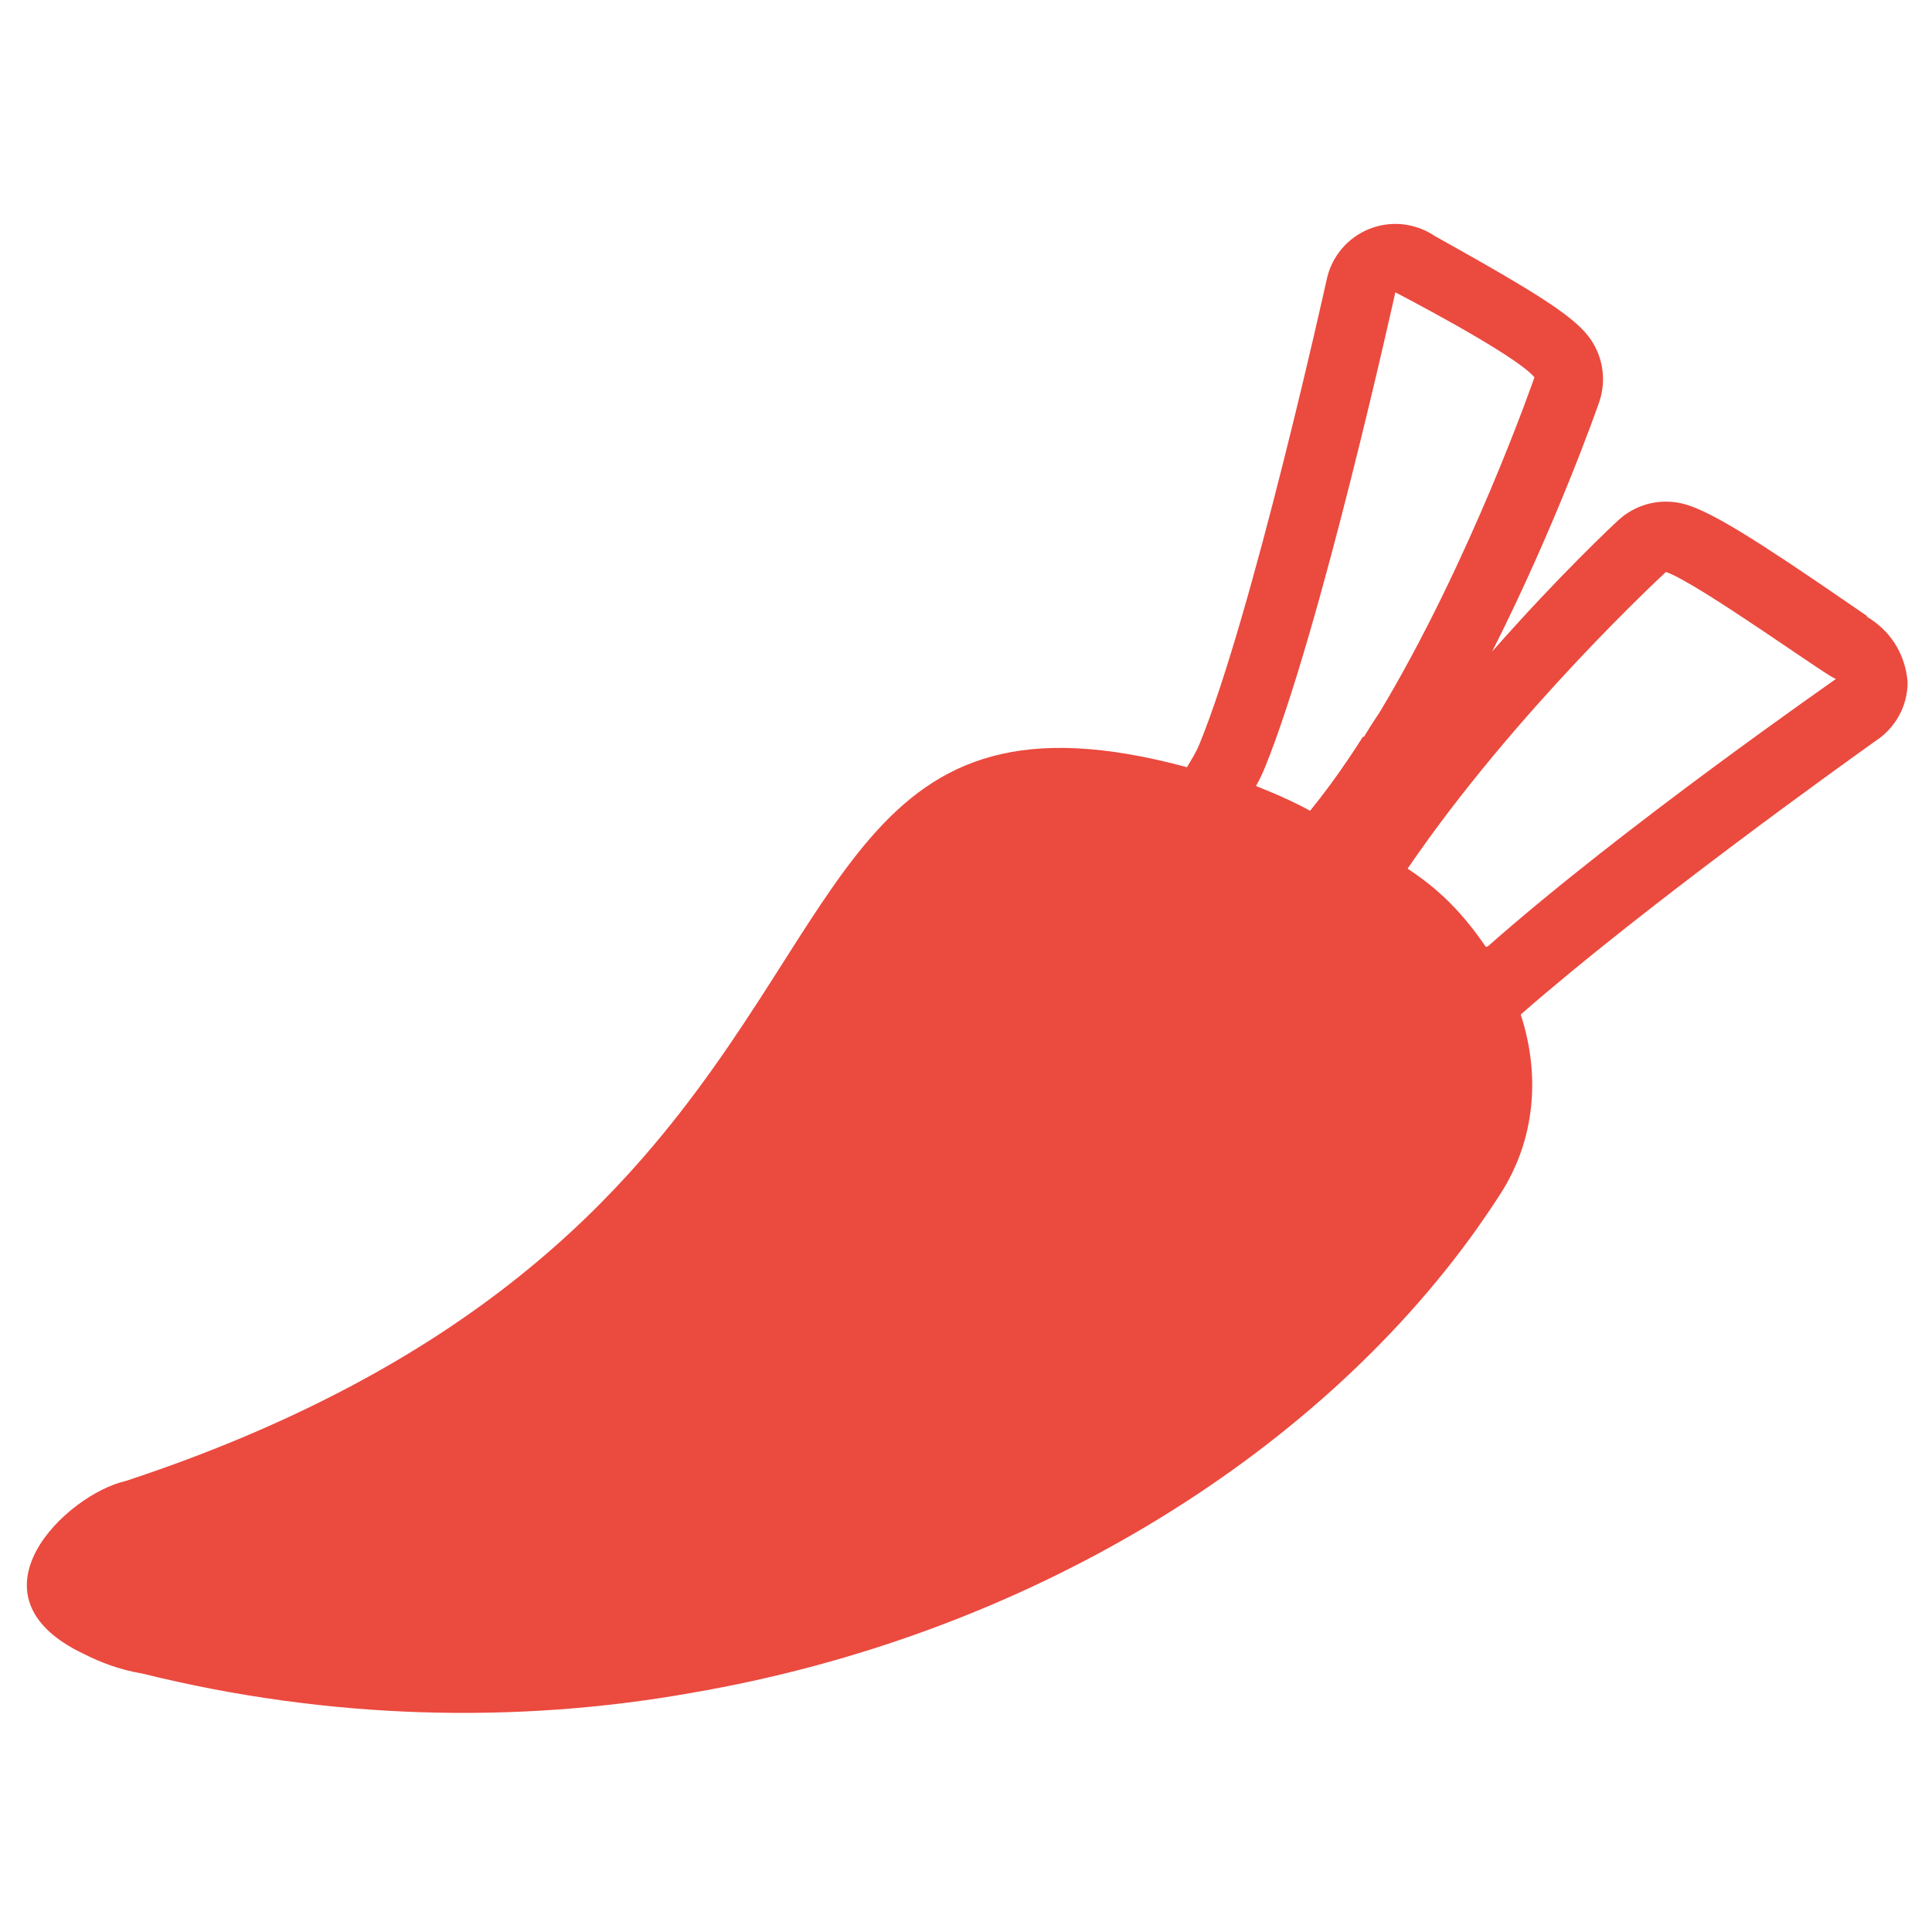
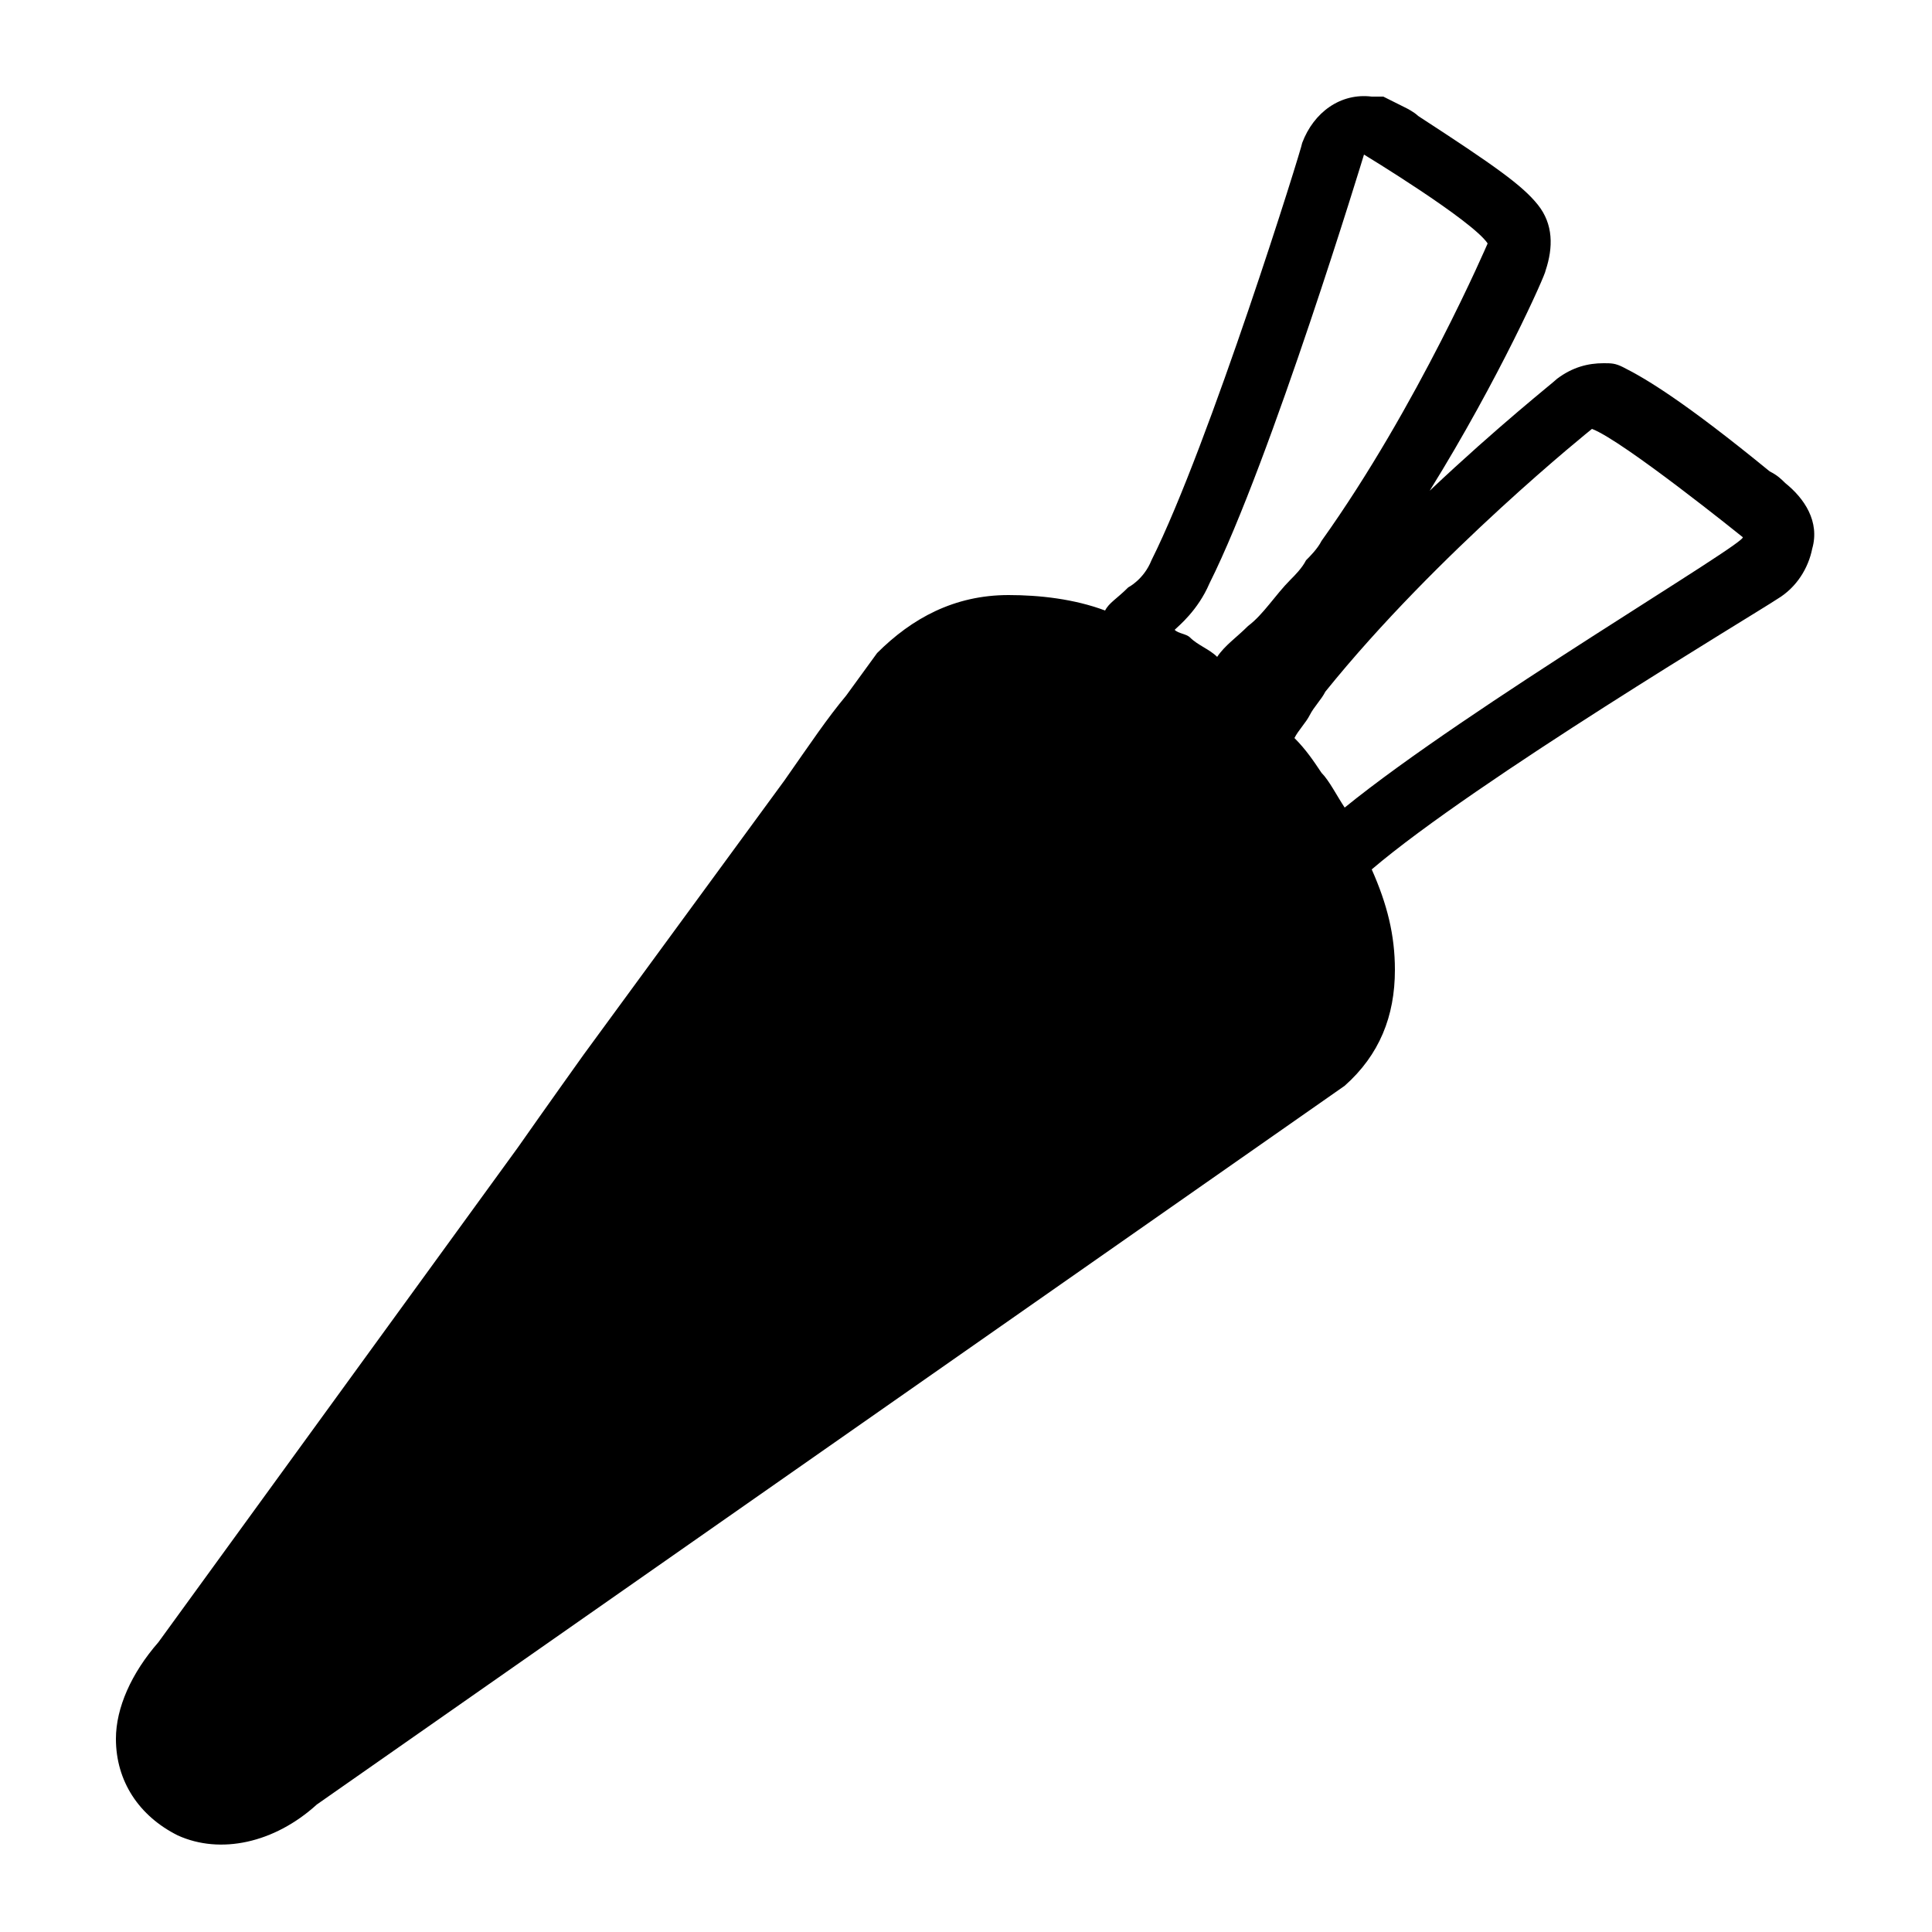
- <svg xmlns="http://www.w3.org/2000/svg" version="1.1" x="0px" y="0px" width="50px" height="50px" viewBox="0 0 50 50" enable-background="new 0 0 50 50" xml:space="preserve">
-   <style>.style0{fill:	#EB4A3F;}</style>
-   <path d="M48.334 15.953c-0.095-0.064-0.238-0.163-0.416-0.286c-2.505-1.726-3.576-2.382-4.247-2.598 c-0.183-0.059-0.37-0.087-0.557-0.087c-0.449 0-0.89 0.167-1.23 0.48c-0.101 0.092-1.53 1.424-3.267 3.4 c1.654-3.272 2.715-6.296 2.77-6.455c0.215-0.623 0.076-1.313-0.363-1.805c-0.431-0.482-1.287-1.038-3.523-2.287 c-0.163-0.091-0.293-0.163-0.369-0.207c-0.205-0.139-0.441-0.237-0.699-0.284c-0.108-0.02-0.216-0.029-0.322-0.029 c-0.838 0-1.586 0.581-1.773 1.426c-0.019 0.086-1.92 8.675-3.295 12.034c-0.095 0.232-0.217 0.417-0.325 0.6 c-8.559-2.312-8.571 3.802-14.102 10.133c-1.796 2.056-4.185 4.125-7.633 5.938c-1.649 0.867-3.53 1.678-5.724 2.4 c-1.537 0.346-4.287 2.976-1.07 4.487c0.394 0.2 0.9 0.4 1.5 0.5c4.843 1.2 9.7 1.3 14.2 0.5 c8.639-1.478 16.118-6.089 20.338-12.021c0.212-0.301 0.417-0.602 0.61-0.905c0.883-1.377 1.04-3.04 0.519-4.631 c3.227-2.827 8.592-6.66 9.186-7.082c0.497-0.325 0.827-0.885 0.827-1.521C49.308 16.9 48.9 16.3 48.3 15.953z M35.271 19.068c-0.129 0.205-0.26 0.405-0.393 0.6c-0.314 0.464-0.64 0.905-0.973 1.315c-0.178-0.099-0.362-0.19-0.546-0.276 c-0.282-0.132-0.568-0.252-0.854-0.366c0.077-0.138 0.151-0.283 0.218-0.445c1.45-3.544 3.388-12.331 3.388-12.331 c-0.004 0 3.1 1.6 3.6 2.2c0 0-1.636 4.735-4.021 8.693C35.525 18.7 35.4 18.9 35.3 19.068z M38.45 24.5 c-0.304-0.443-0.646-0.875-1.07-1.274c-0.257-0.241-0.525-0.46-0.951-0.746c2.78-4.081 6.686-7.678 6.686-7.678 c0.859 0.3 4.3 2.8 4.4 2.767l0.001 0C47.483 17.6 42 21.4 38.5 24.497z" class="style0" />
+ <svg xmlns="http://www.w3.org/2000/svg" version="1.1" id="Layer_1" x="0px" y="0px" viewBox="-454 256 50 50" enable-background="new -454 256 50 50" xml:space="preserve">
+   <path d="M-407.8,268.5c-0.1-0.1-0.2-0.2-0.4-0.3c-2.2-1.8-3.2-2.4-3.8-2.7c-0.2-0.1-0.3-0.1-0.5-0.1c-0.4,0-0.8,0.1-1.2,0.4  c-0.1,0.1-1.5,1.2-3.3,2.9c1.8-2.9,3-5.6,3-5.7c0.2-0.6,0.2-1.2-0.2-1.7c-0.4-0.5-1.1-1-3.1-2.3c-0.1-0.1-0.3-0.2-0.3-0.2  c-0.2-0.1-0.4-0.2-0.6-0.3c-0.1,0-0.2,0-0.3,0c-0.8-0.1-1.5,0.4-1.8,1.2c0,0.1-2.4,7.8-3.9,10.8c-0.2,0.5-0.6,0.7-0.6,0.7  c-0.3,0.3-0.5,0.4-0.6,0.6c-0.8-0.3-1.7-0.4-2.5-0.4c-1.4,0-2.5,0.6-3.4,1.5l-0.8,1.1c-0.5,0.6-0.9,1.2-1.6,2.2l-5.2,7.1  c0,0-1,1.4-1.7,2.4l-9.3,12.8c-0.7,0.8-1.1,1.7-1.1,2.5c0,1.1,0.6,2,1.6,2.5c1.1,0.5,2.5,0.2,3.6-0.8l26.6-18.6  c0.9-0.8,1.3-1.8,1.3-3c0-0.9-0.2-1.7-0.6-2.6c2.7-2.3,9.9-6.6,10.5-7c0.5-0.3,0.8-0.8,0.9-1.3  C-406.9,269.5-407.3,268.9-407.8,268.5z M-422.7,271.1c1.6-3.2,4-11.1,4-11.1c0,0,2.8,1.7,3.2,2.3c0,0-1.8,4.2-4.3,7.7  c-0.1,0.2-0.3,0.4-0.4,0.5c-0.1,0.2-0.3,0.4-0.4,0.5c-0.4,0.4-0.7,0.9-1.1,1.2c-0.3,0.3-0.6,0.5-0.8,0.8c-0.2-0.2-0.5-0.3-0.7-0.5  c-0.1-0.1-0.3-0.1-0.4-0.2C-423.5,272.2-423,271.8-422.7,271.1z M-419.2,276.9c-0.2-0.3-0.4-0.7-0.6-0.9c-0.2-0.3-0.4-0.6-0.7-0.9  c0,0,0,0,0,0c0.1-0.2,0.3-0.4,0.4-0.6c0.1-0.2,0.3-0.4,0.4-0.6c2.9-3.6,6.9-6.8,6.9-6.8c0.8,0.3,3.9,2.8,3.9,2.8h0  C-408.7,270-416,274.3-419.2,276.9z" />
</svg>
